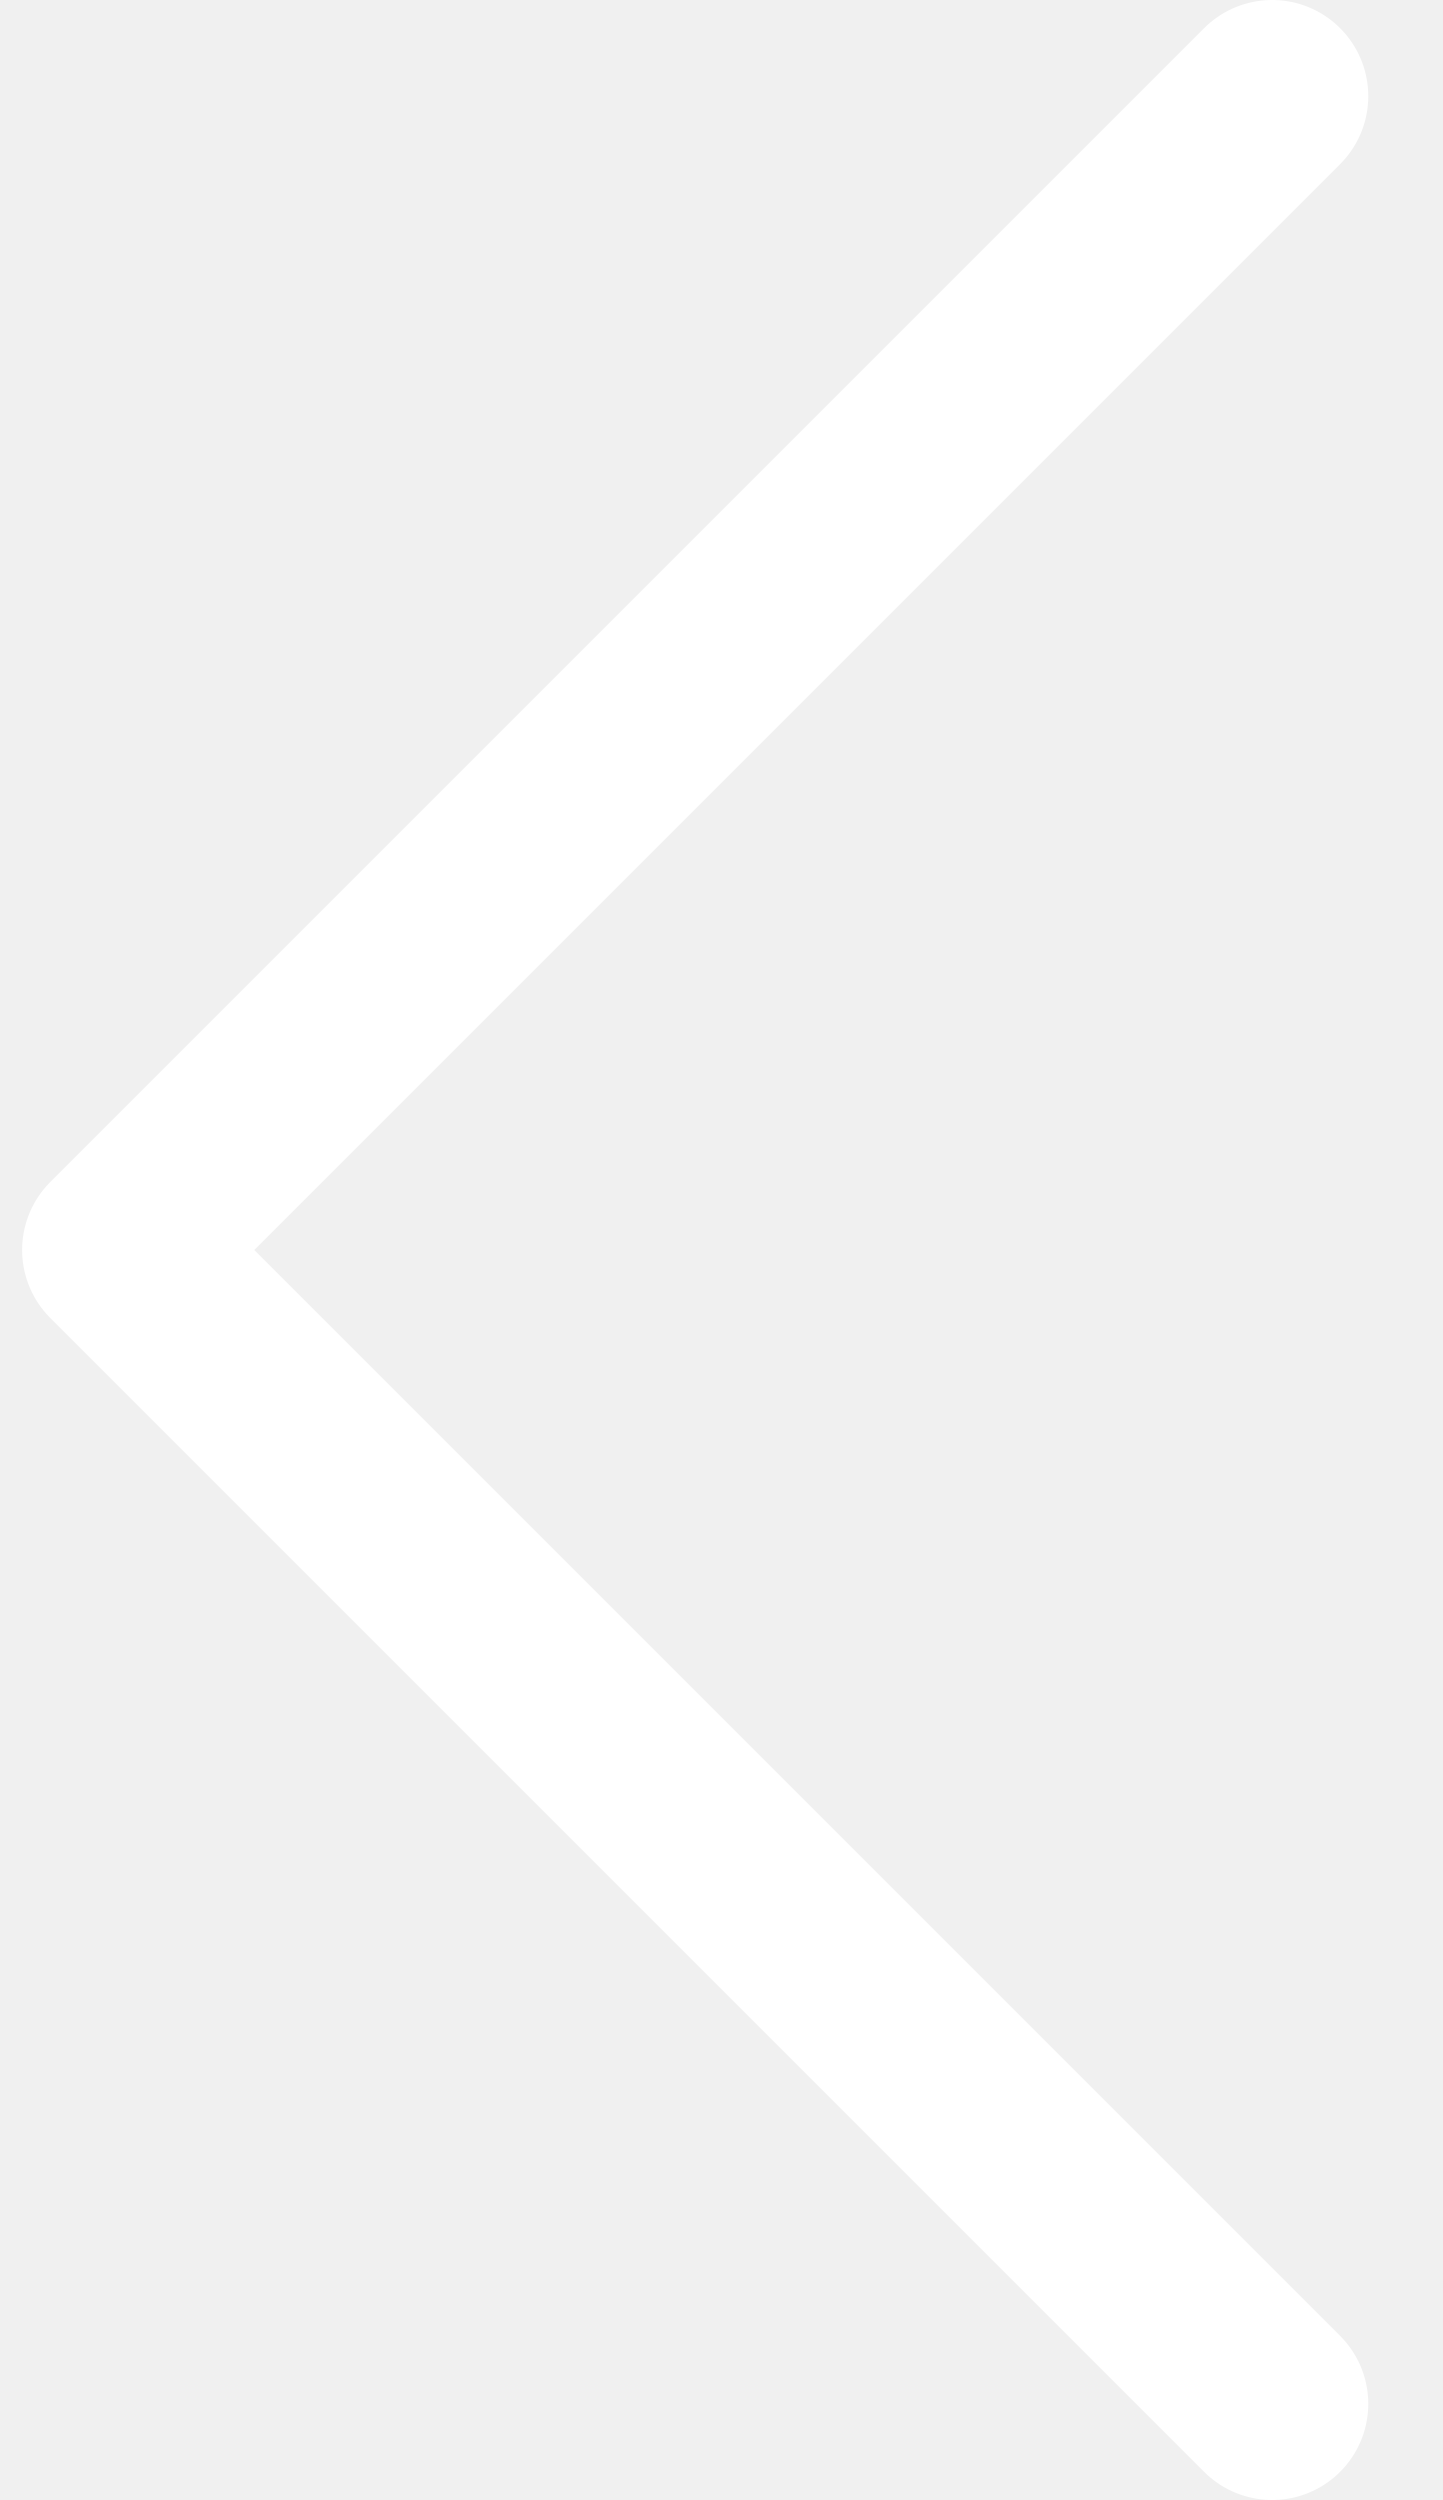
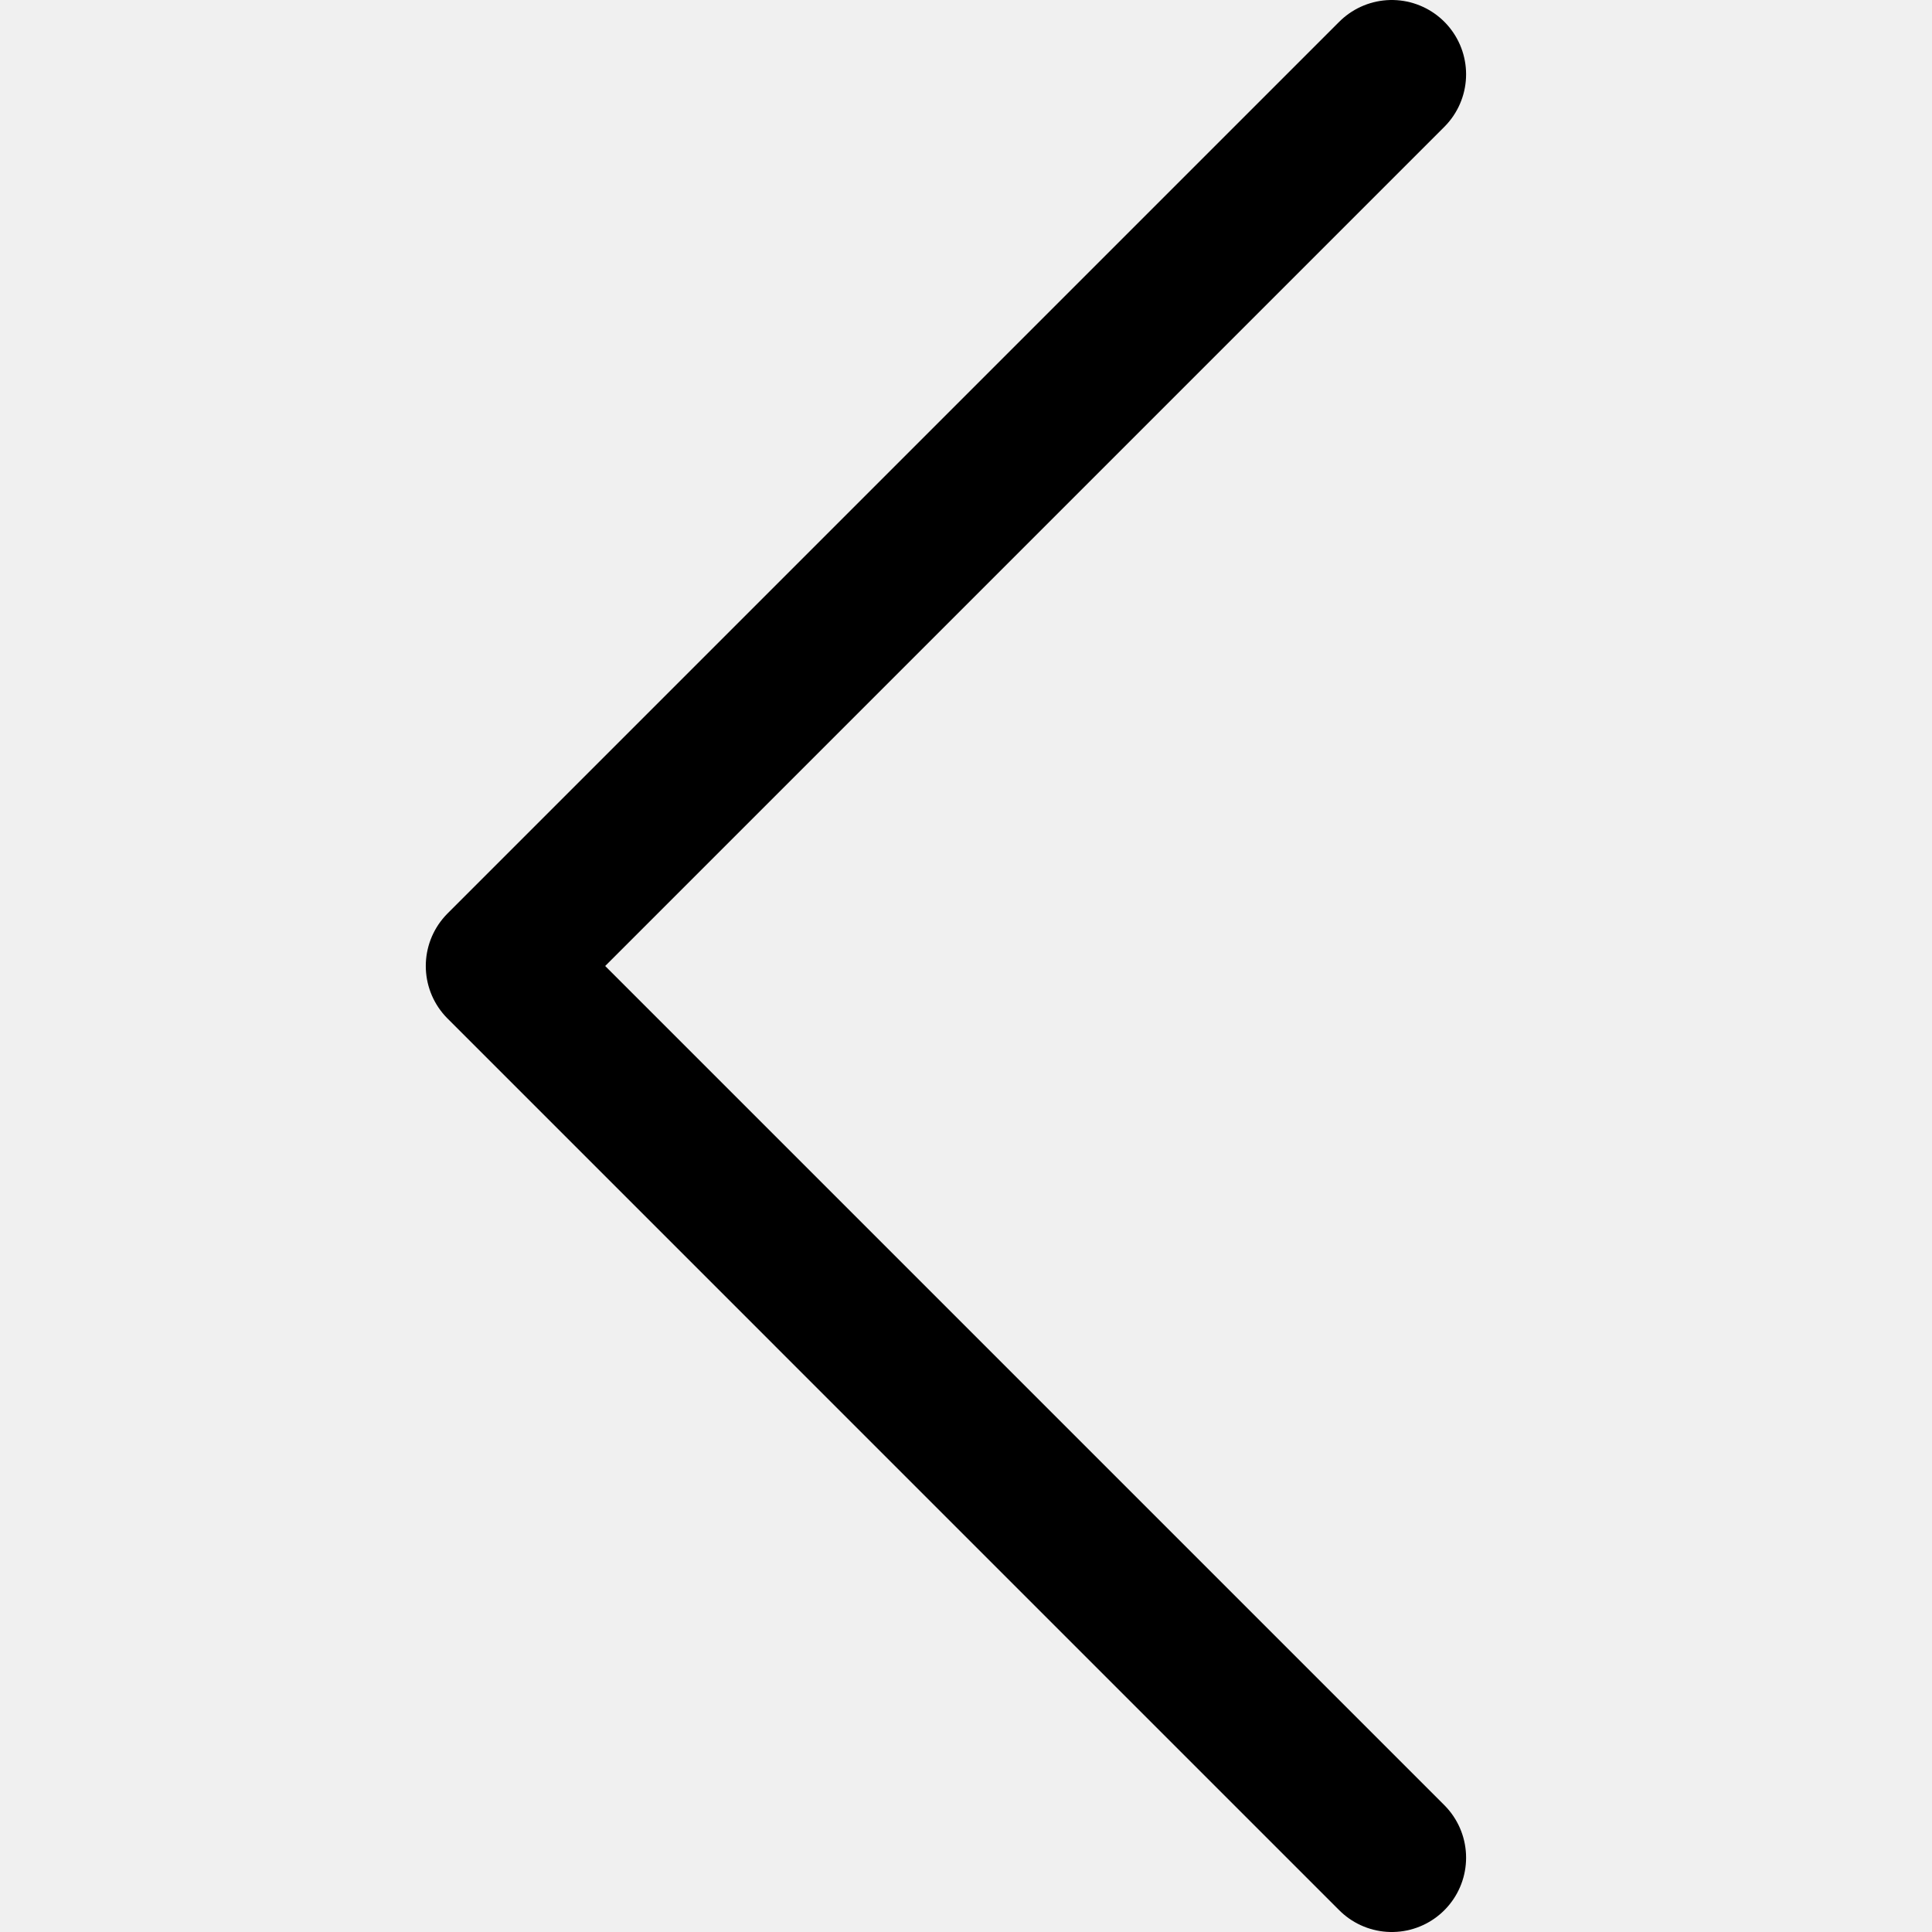
- <svg xmlns="http://www.w3.org/2000/svg" width="15" height="26" viewBox="0 0 15 26" fill="none">
-   <path d="M13.23 1L1.23 13L13.23 25" stroke="white" stroke-width="2" stroke-linecap="round" stroke-linejoin="round" />
+ <svg xmlns="http://www.w3.org/2000/svg" width="18" height="18" viewBox="0 0 15 26" fill="none">
+   <path d="M13.23 1L1.23 13L13.23 25" stroke="black" stroke-width="2" stroke-linecap="round" stroke-linejoin="round" />
</svg>
